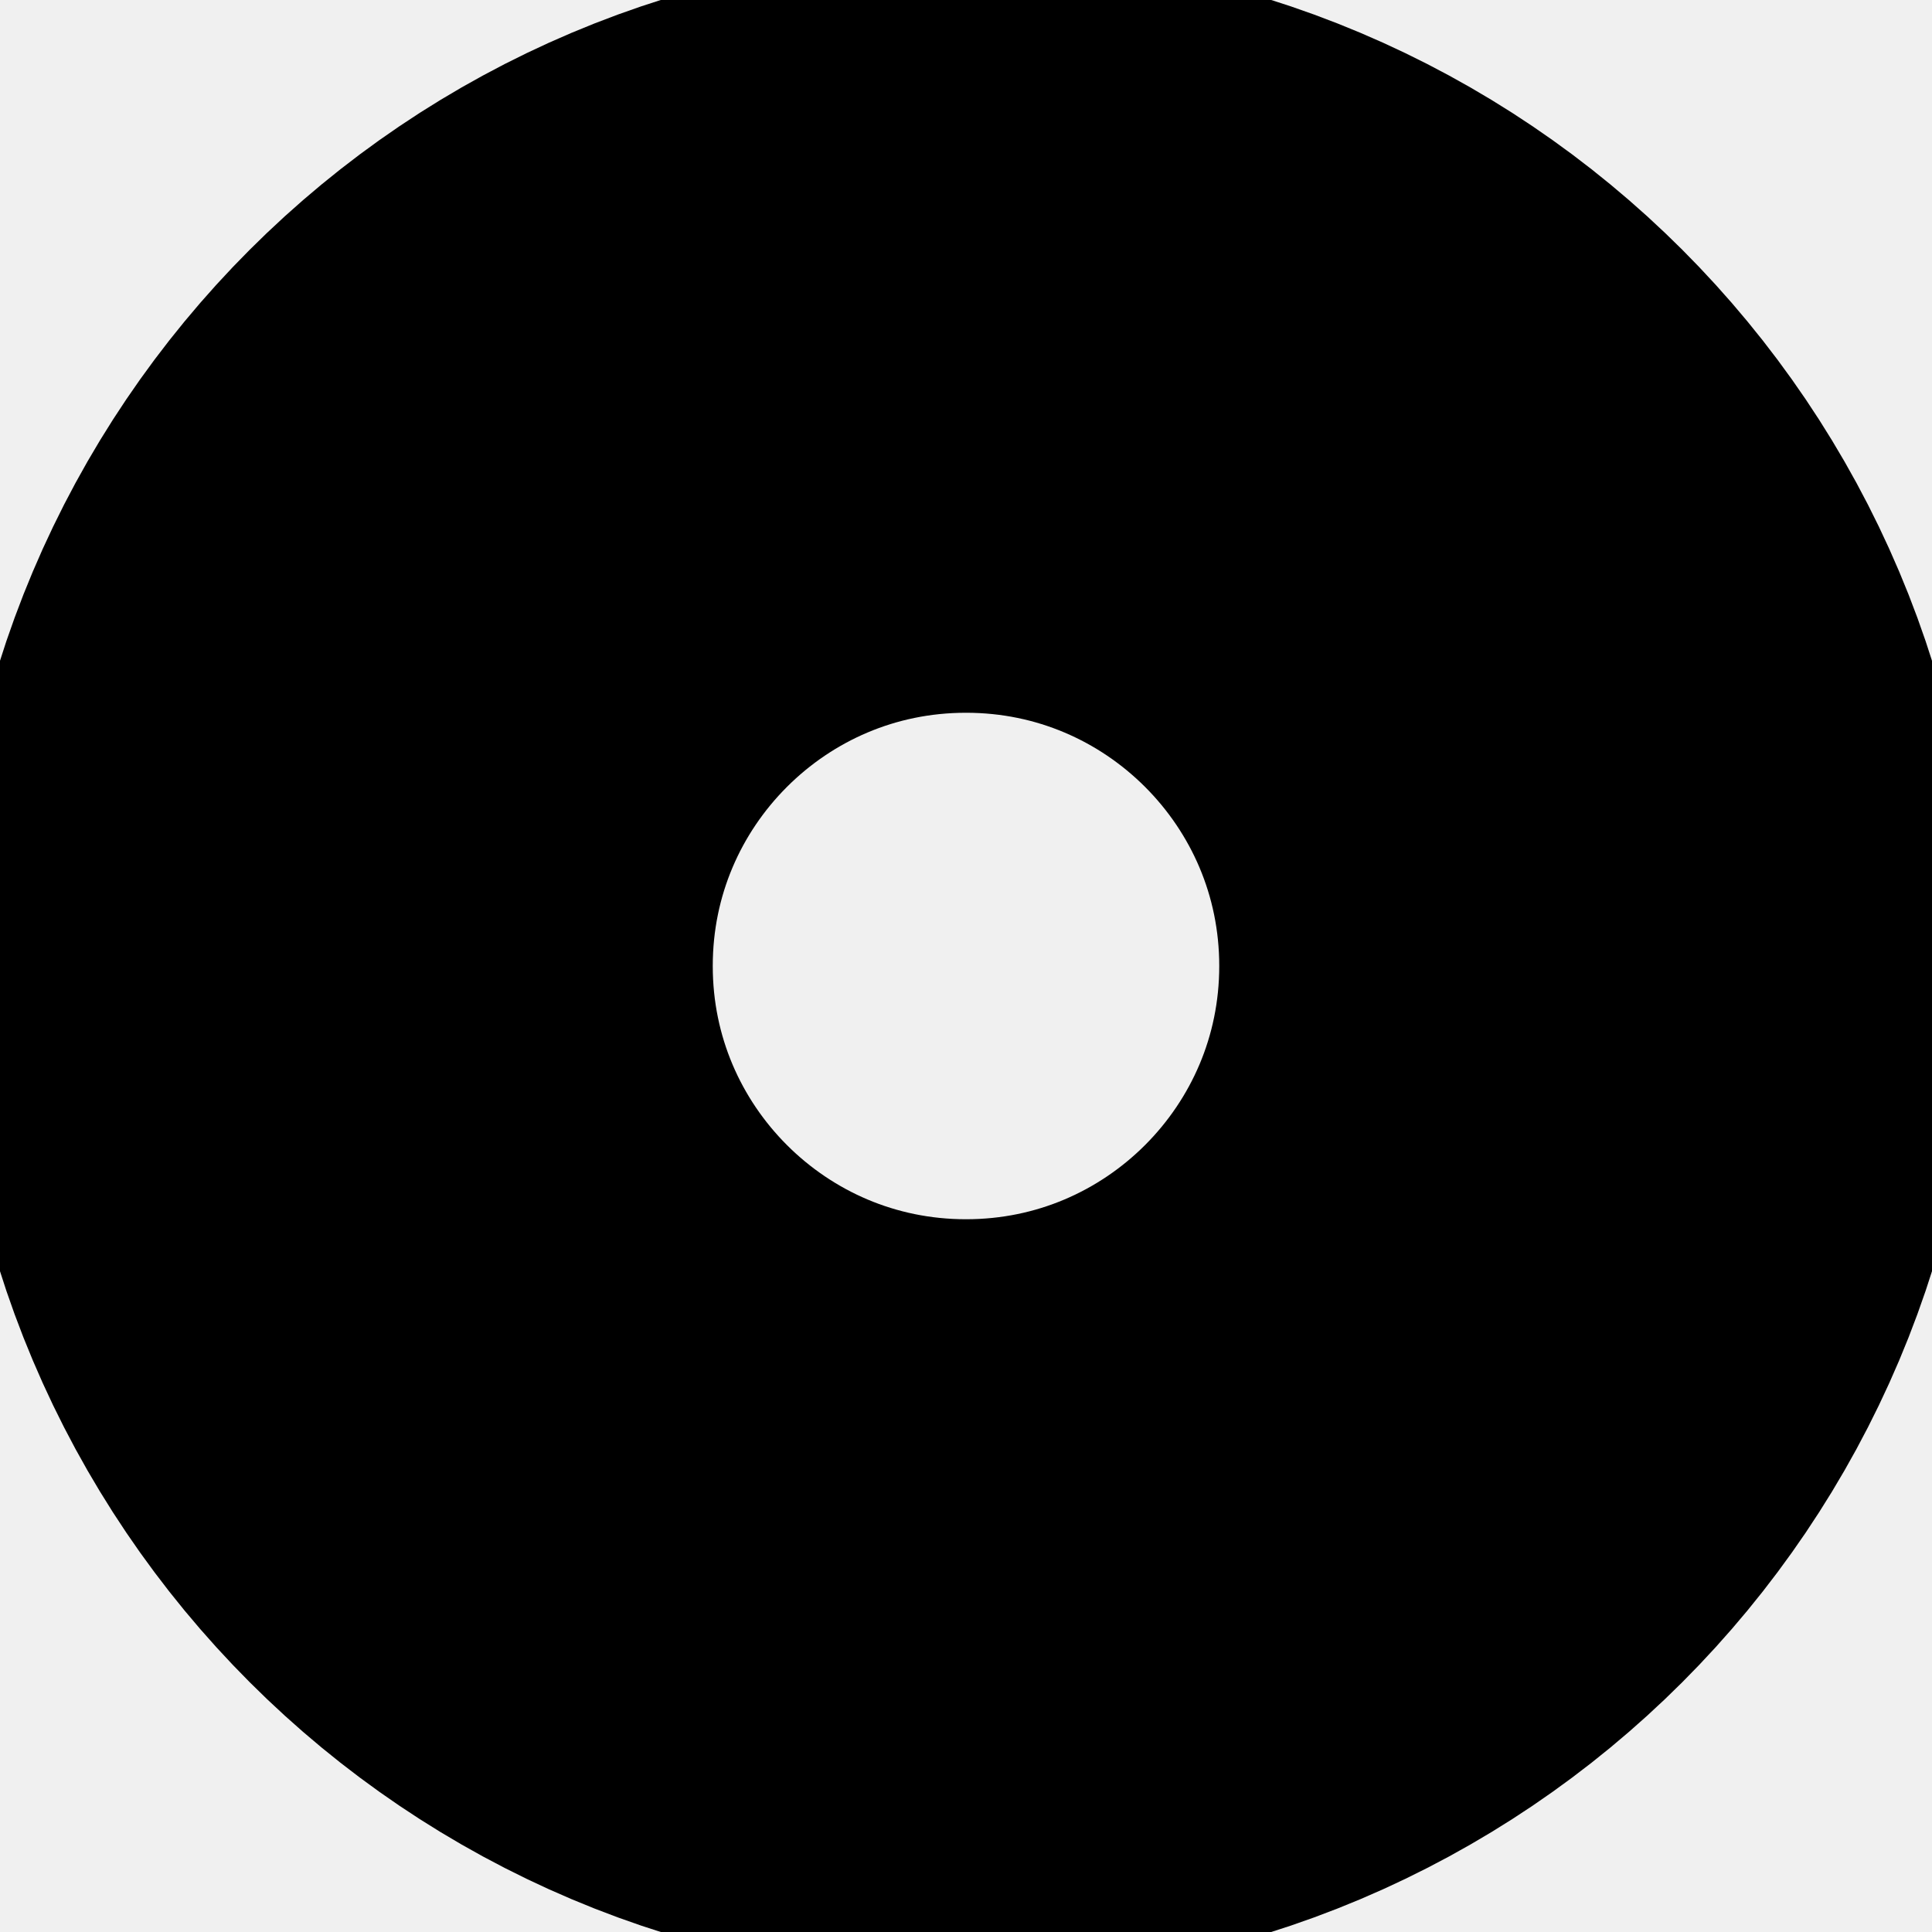
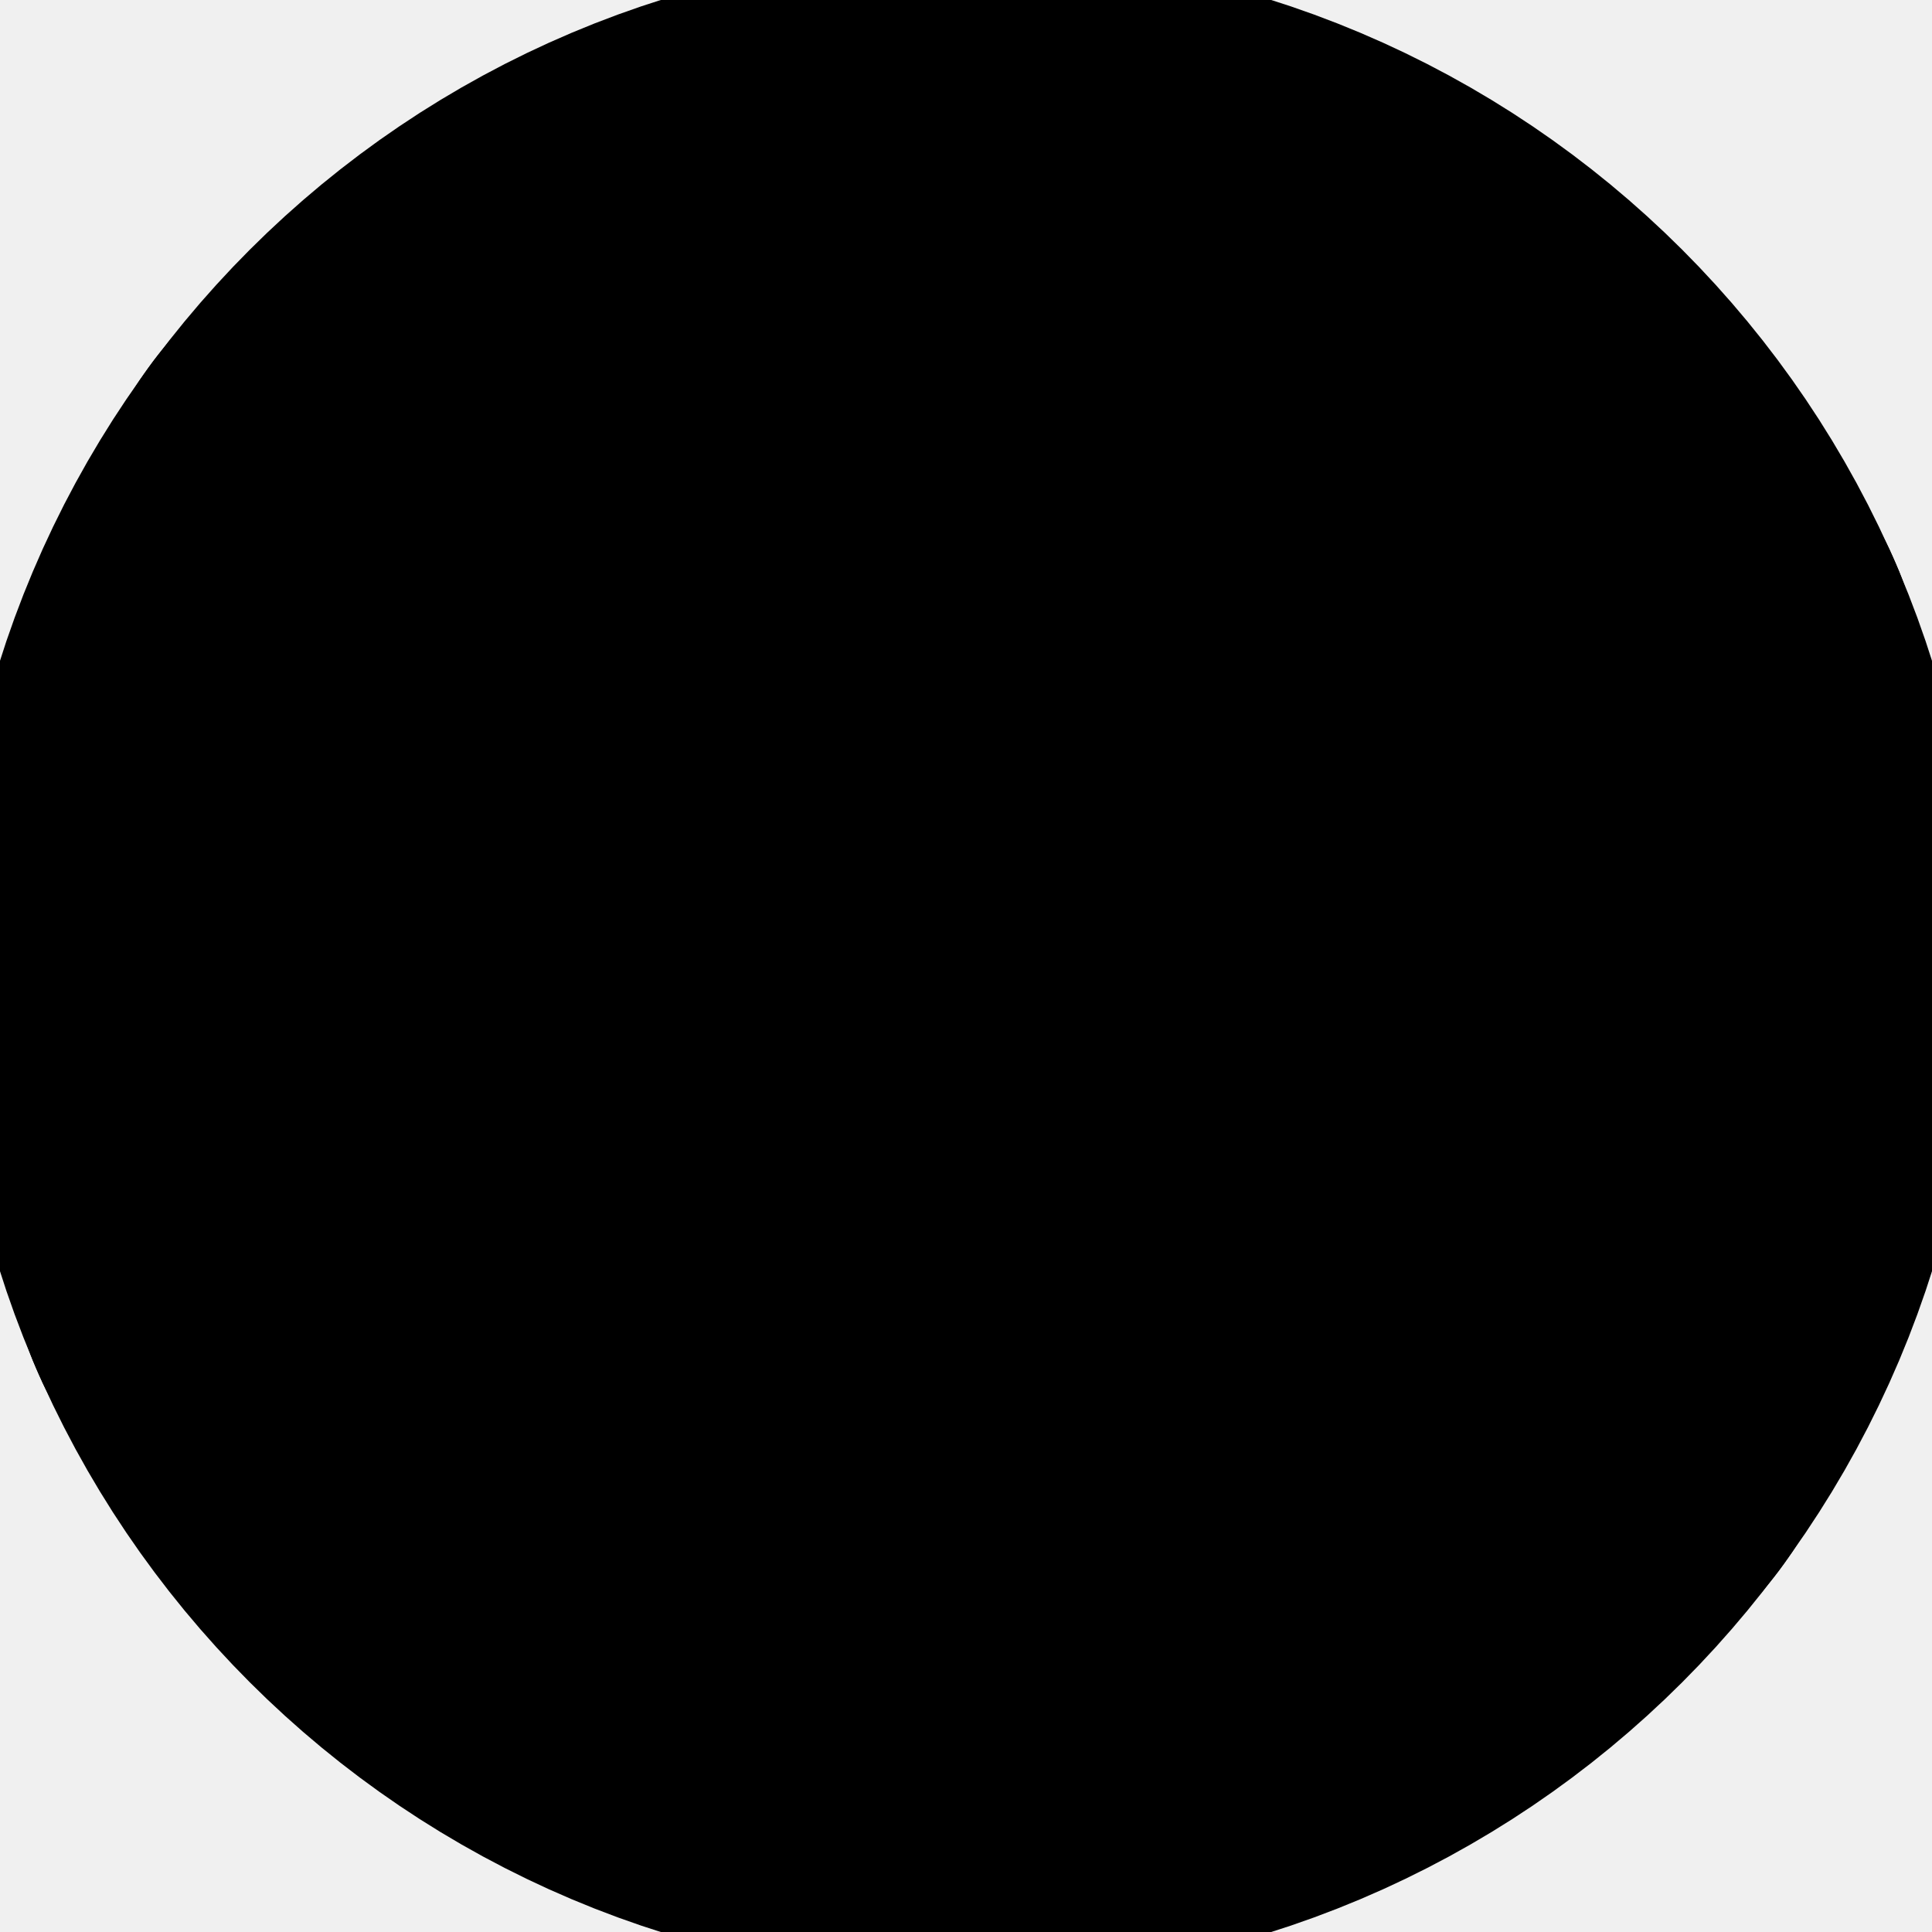
<svg xmlns="http://www.w3.org/2000/svg" width="32" height="32" viewBox="0 0 32 32" fill="none">
-   <path d="M16 5.514C21.791 5.514 26.486 10.208 26.486 16C26.486 21.791 21.791 26.486 16 26.486C10.209 26.486 5.514 21.791 5.514 16C5.514 10.208 10.209 5.514 16 5.514Z" stroke="black" stroke-width="12.583" stroke-linecap="round" stroke-linejoin="round" />
+   <g clip-path="url(#clip0_2_229)">
+     <path d="M16 5.514C21.791 5.514 26.486 10.209 26.486 16C26.486 21.791 21.791 26.486 16 26.486C10.209 26.486 5.514 21.791 5.514 16C5.514 10.209 10.209 5.514 16 5.514Z" stroke="black" stroke-width="12.583" stroke-linecap="round" stroke-linejoin="round" />
+     <path d="M18.422 11.806L24.441 22.229" stroke="black" stroke-width="12.583" stroke-linecap="round" stroke-linejoin="round" />
+     <path d="M13.578 11.806H25.616" stroke="black" stroke-width="12.583" stroke-linecap="round" stroke-linejoin="round" />
+     <path d="M11.155 16L17.174 5.577" stroke="black" stroke-width="12.583" stroke-linecap="round" stroke-linejoin="round" />
+     <path d="M13.578 20.194L7.559 9.771" stroke="black" stroke-width="12.583" stroke-linecap="round" stroke-linejoin="round" />
+     <path d="M18.422 20.195H6.384" stroke="black" stroke-width="12.583" stroke-linecap="round" stroke-linejoin="round" />
+     <path d="M20.845 16L14.826 26.423" stroke="black" stroke-width="12.583" stroke-linecap="round" stroke-linejoin="round" />
+   </g>
+   <defs>
+     <clipPath id="clip0_2_229">
+       <rect width="32" height="32" fill="white" />
+     </clipPath>
+   </defs>
</svg>
